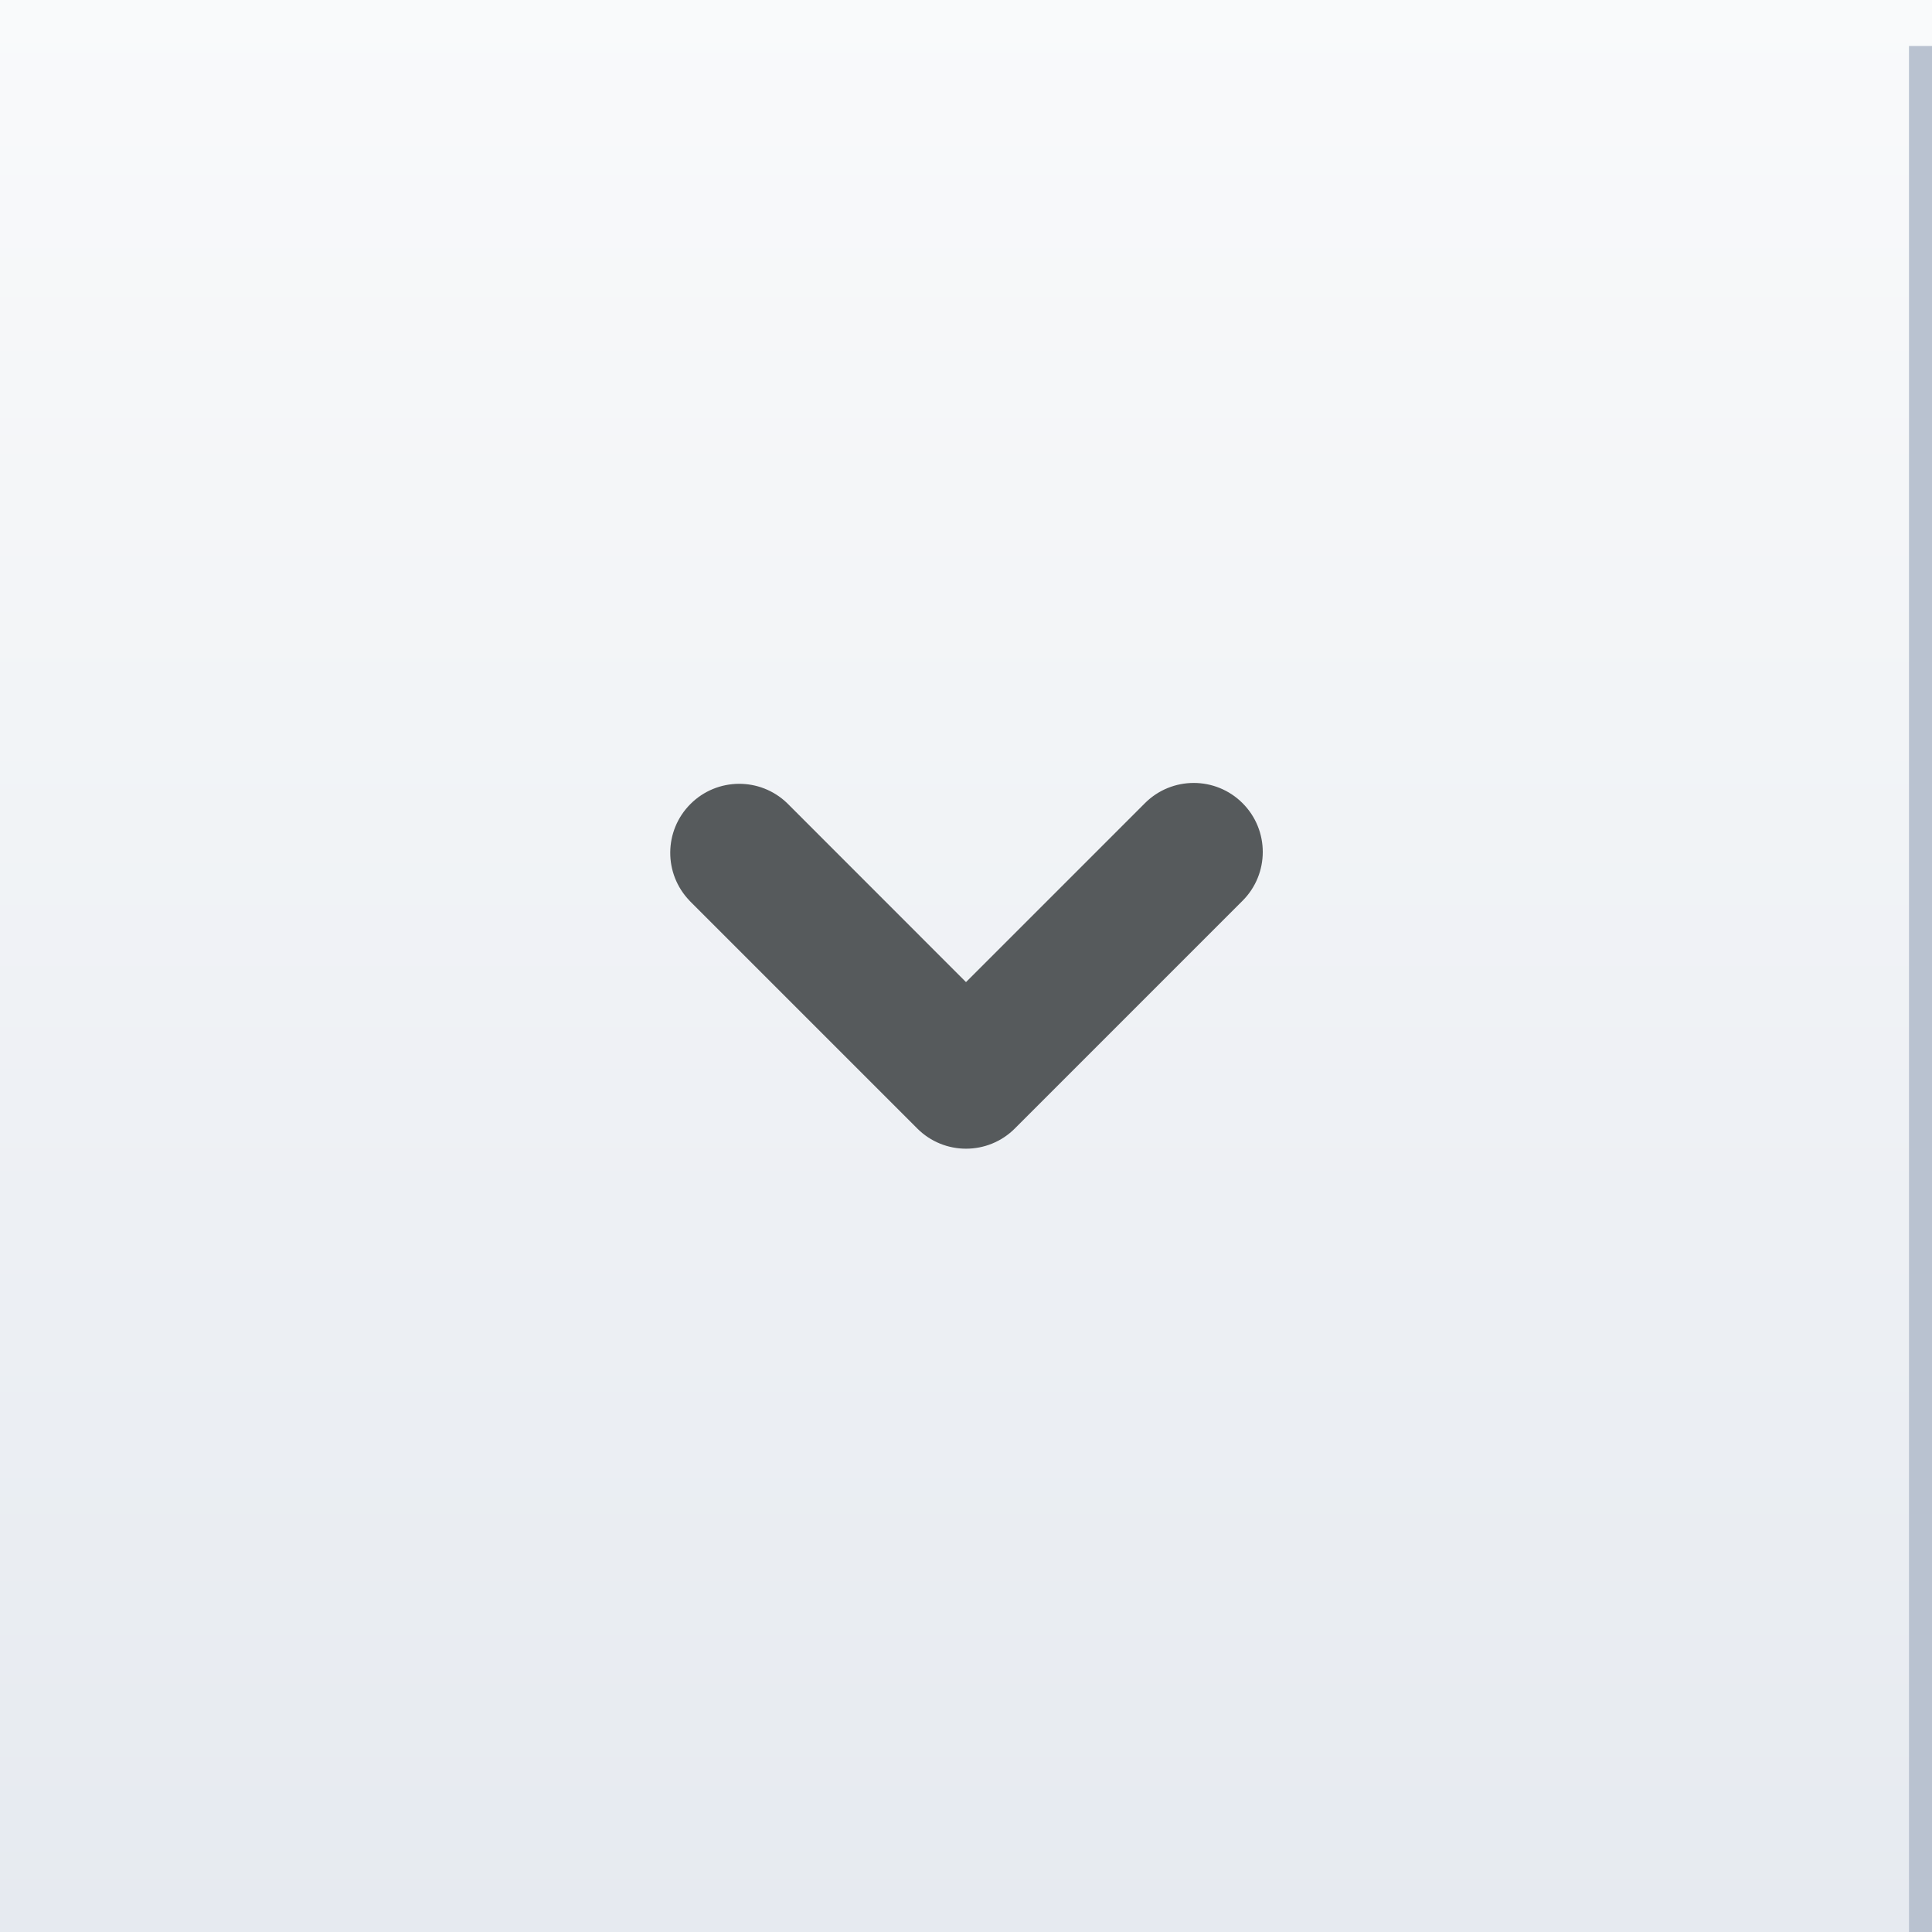
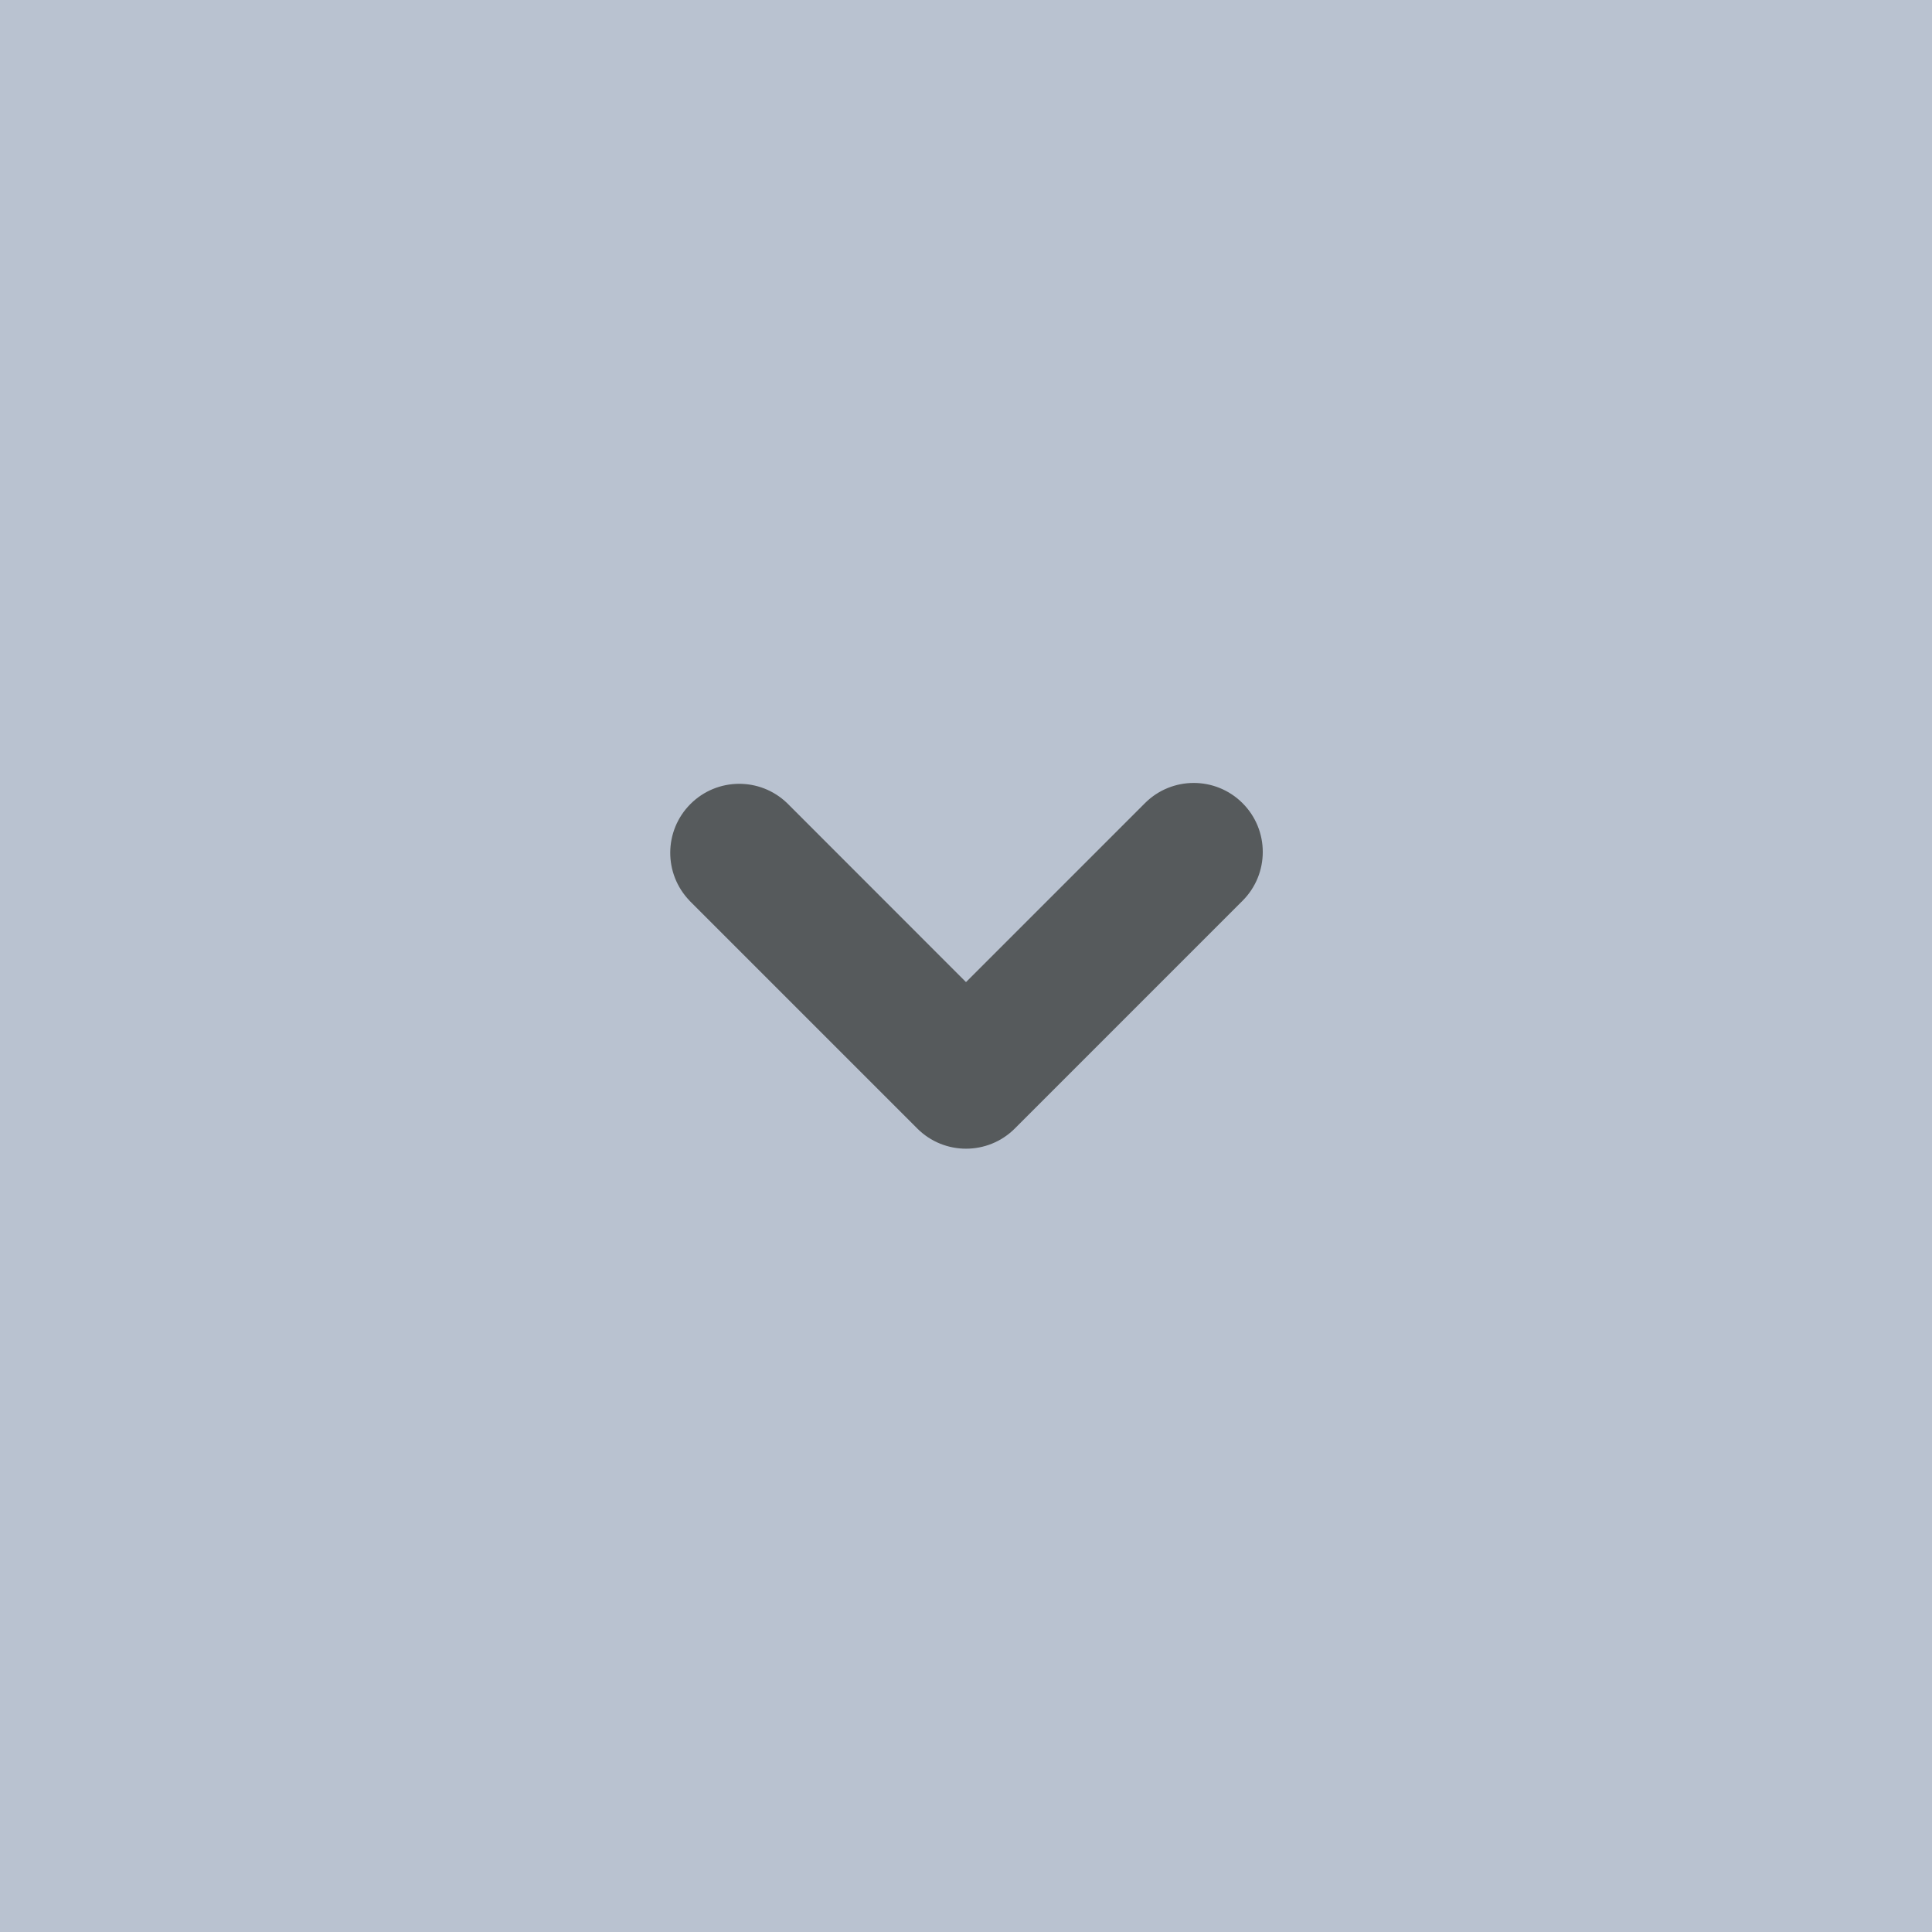
<svg xmlns="http://www.w3.org/2000/svg" width="42" height="42" viewBox="0 0 42 42">
-   <defs>
-     <linearGradient x1="50%" y1="0%" x2="50%" y2="100%" id="a">
-       <stop stop-color="#F9FAFB" offset="0%" />
-       <stop stop-color="#E6EAF0" offset="100%" />
-     </linearGradient>
-   </defs>
-   <path fill="url(#a)" d="M0 0h42v42H0z" />
-   <path stroke="#B9C2D0" d="M42 1v42" />
+   <path fill="#B9C2D0" d="M0 0h42v42H0z" />
+   <path stroke="#B9C2D0" d="M42 0v42" />
  <path d="M14.99 19.582l4.95 4.95a1.5 1.5 0 0 0 2.122 0l4.95-4.95a1.5 1.5 0 0 0-2.122-2.122L21 21.35l-3.888-3.89a1.5 1.5 0 0 0-2.12 2.122z" fill="#565A5C" />
</svg>
